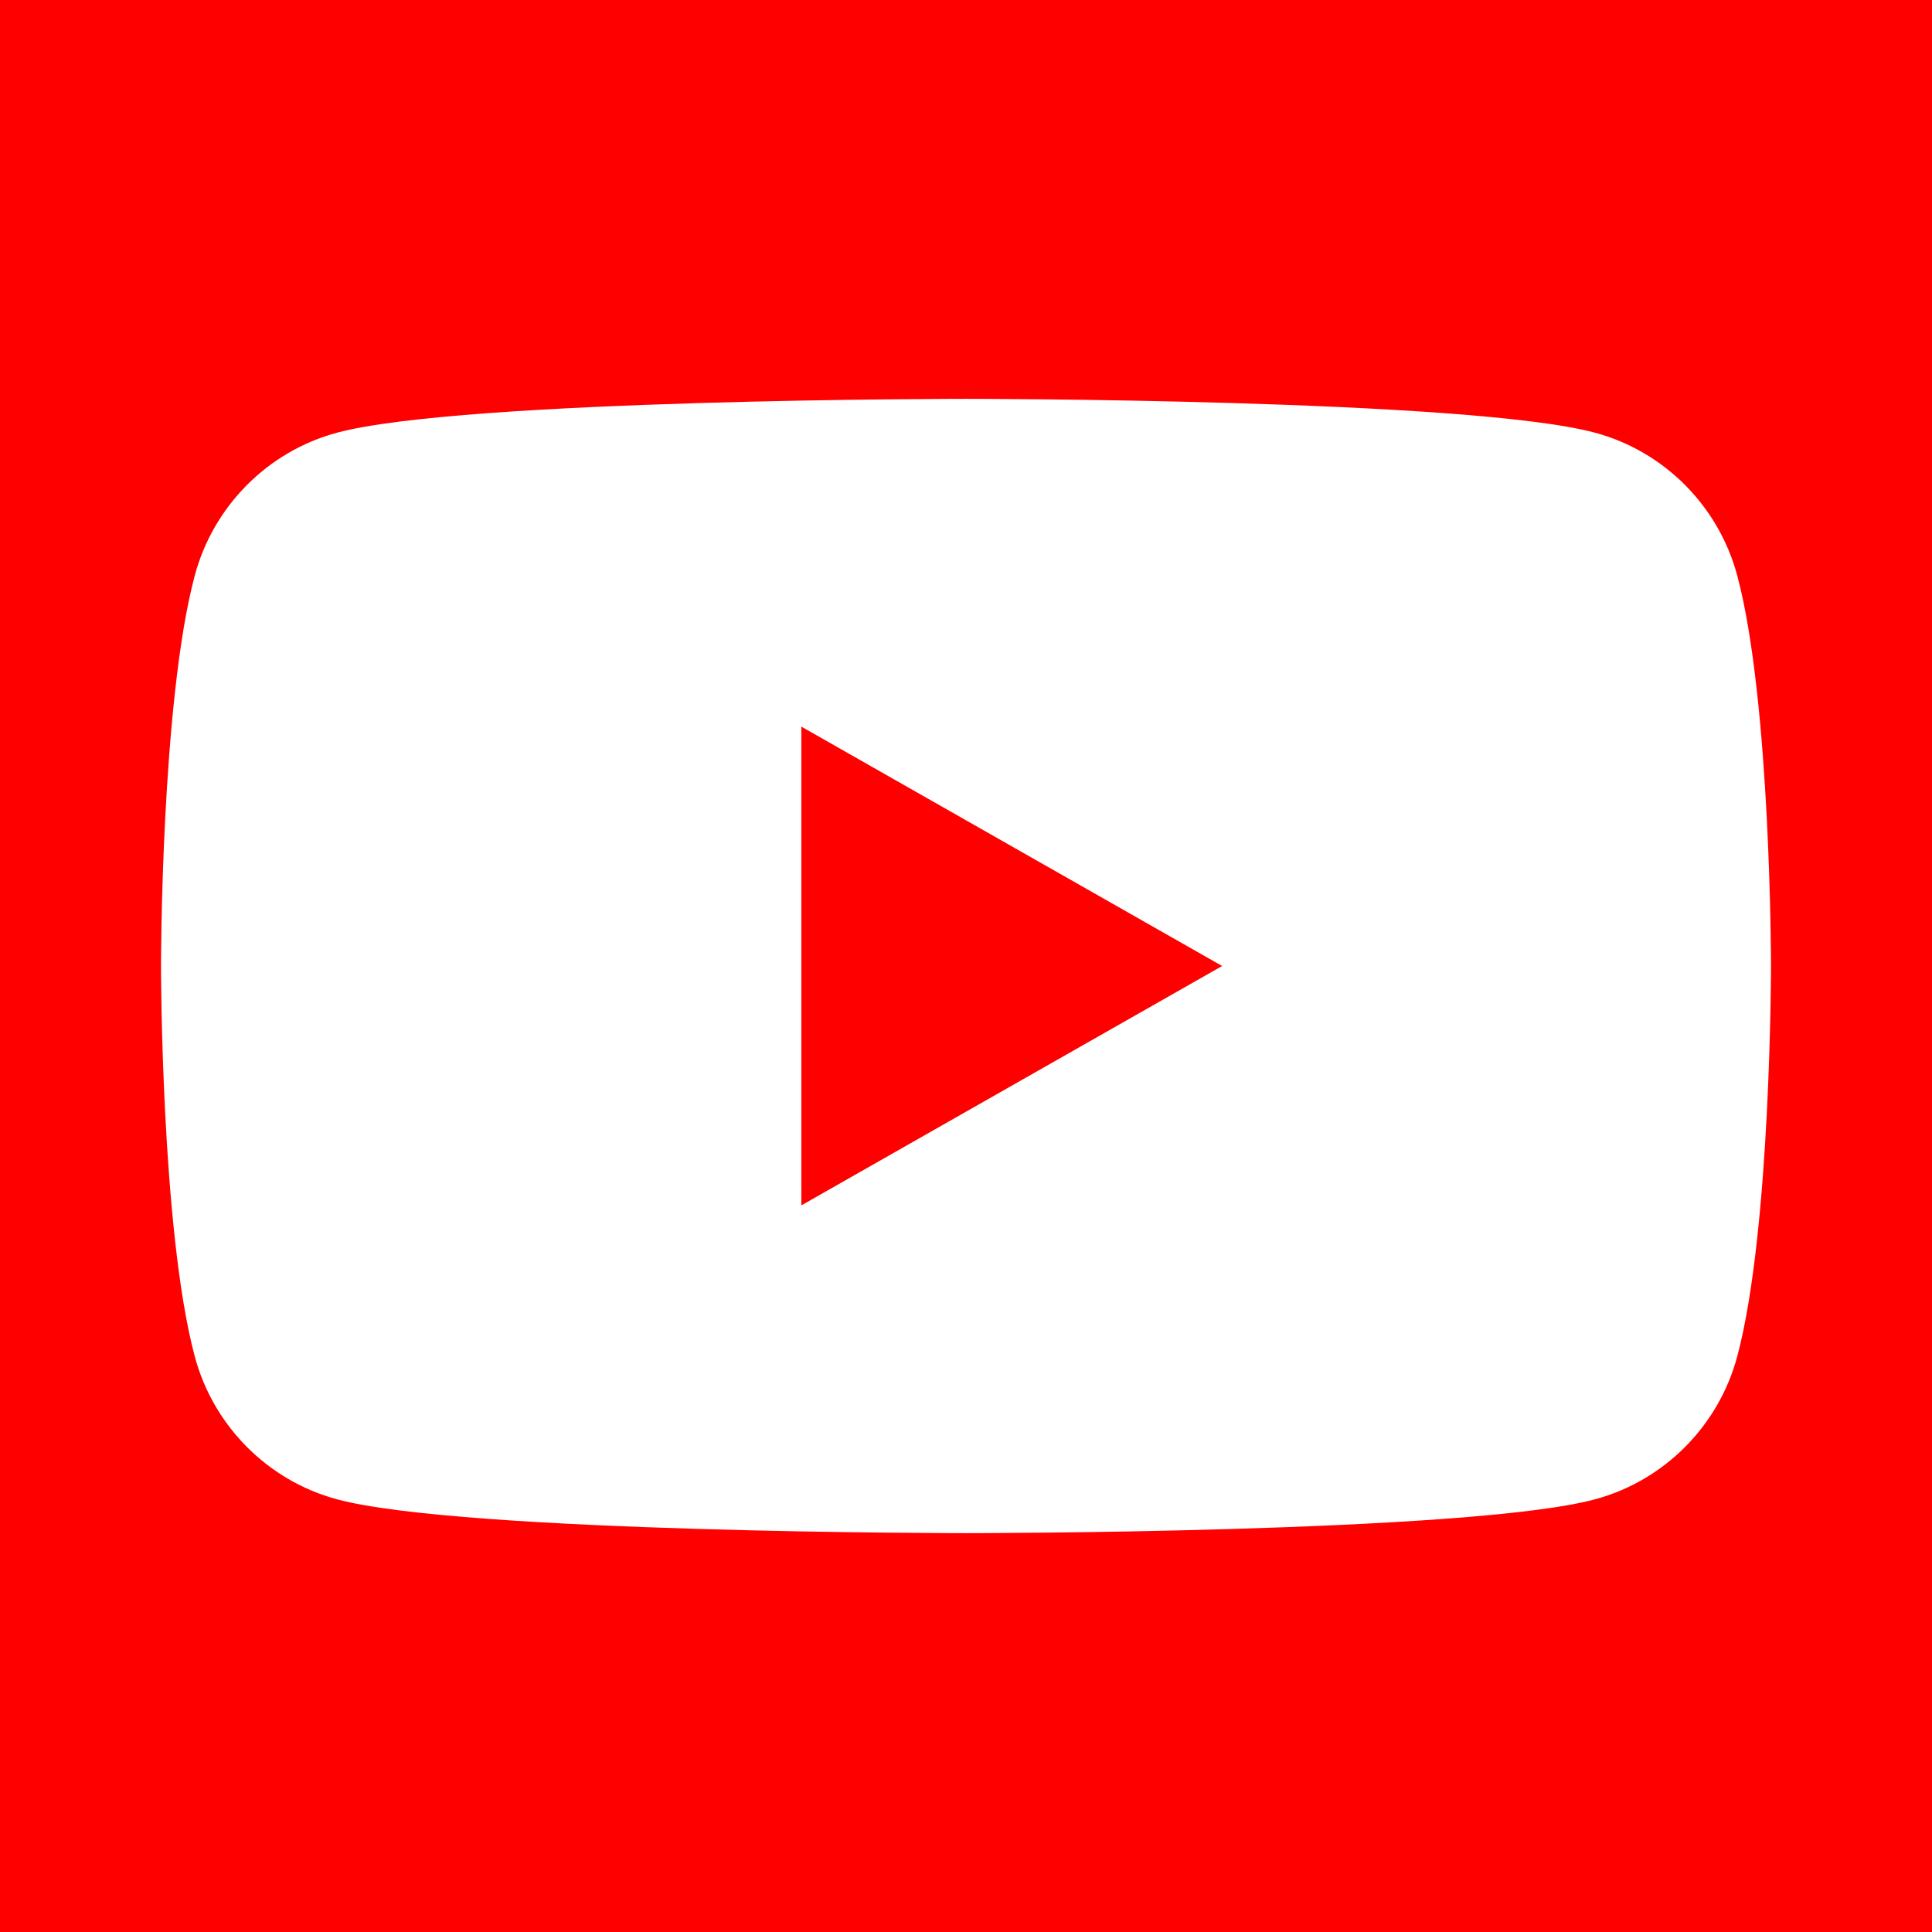
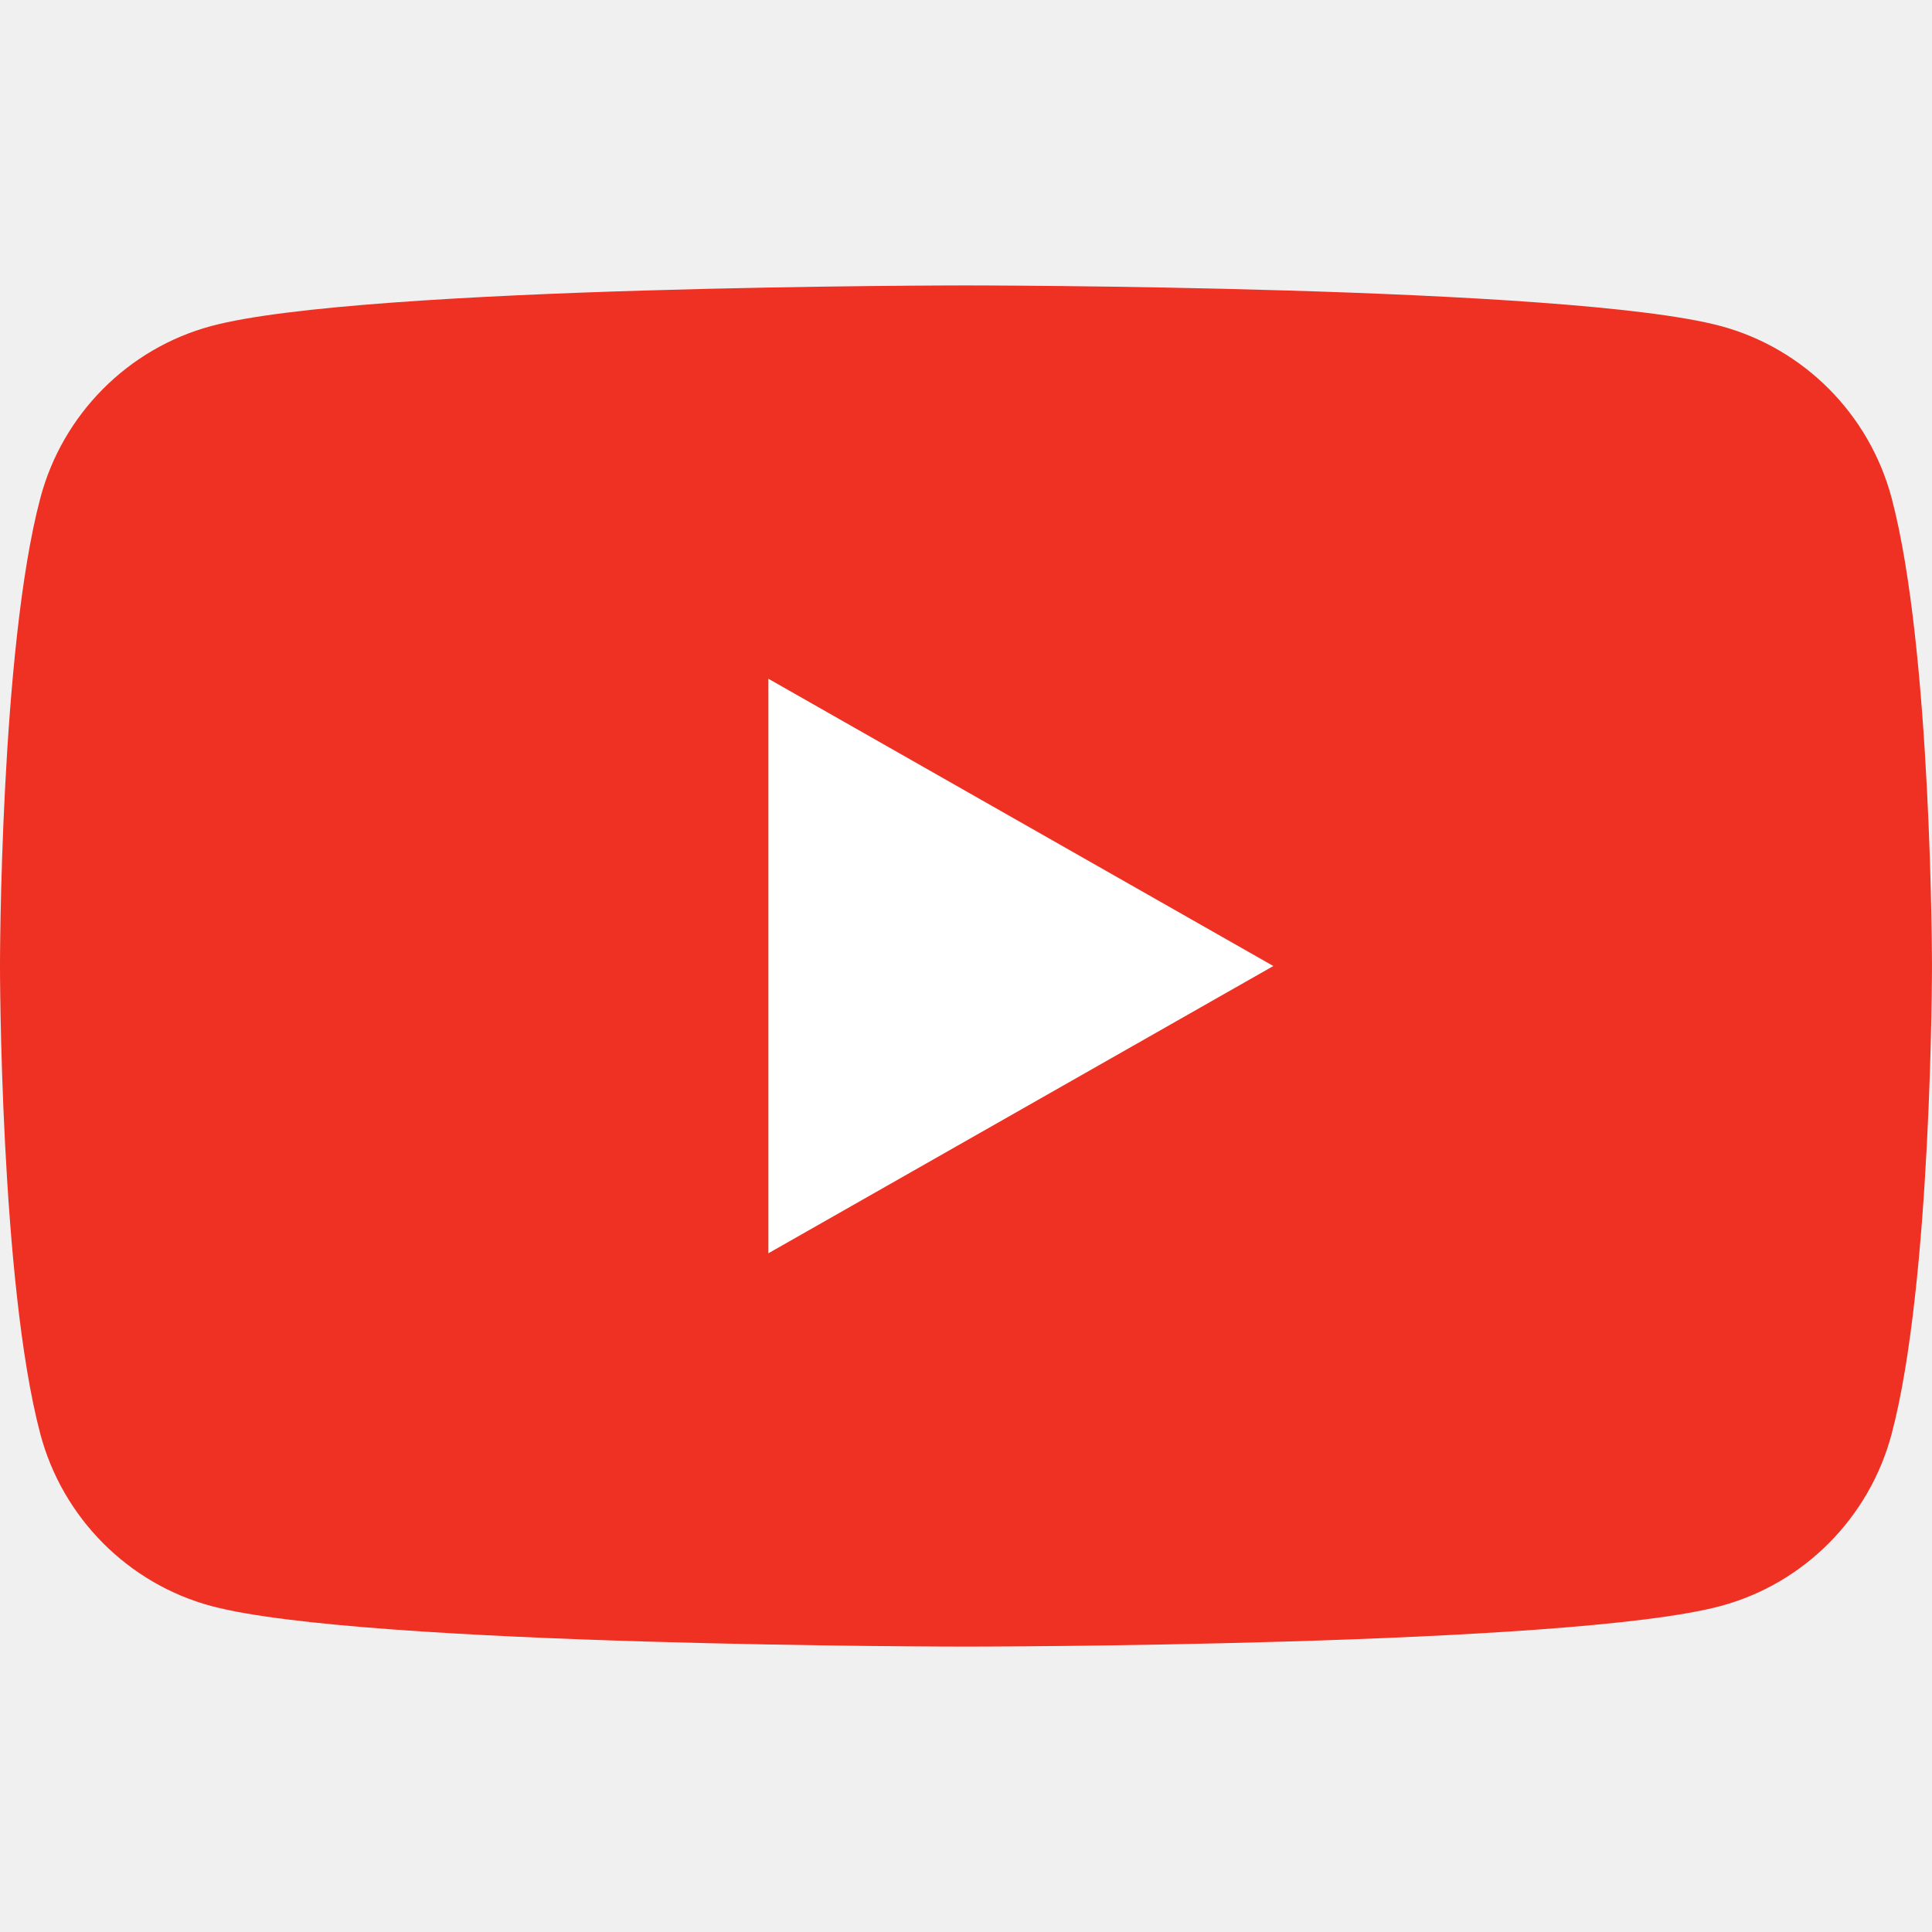
- <svg xmlns="http://www.w3.org/2000/svg" width="600" height="600" viewBox="0 0 158.75 158.75">
-   <path fill="red" d="M0 0h158.75v158.75H0z" />
-   <path d="M65.845 99.045v-39.34l34.576 19.67zm76.911-51.718c-1.521-5.73-6.004-10.241-11.696-11.772-10.316-2.783-51.685-2.783-51.685-2.783s-41.369 0-51.686 2.783c-5.691 1.531-10.174 6.042-11.695 11.772-2.765 10.383-2.765 32.048-2.765 32.048s0 21.664 2.765 32.048c1.52 5.73 6.004 10.24 11.695 11.773 10.317 2.782 51.686 2.782 51.686 2.782s41.369 0 51.685-2.782c5.692-1.532 10.175-6.043 11.696-11.773 2.765-10.384 2.765-32.048 2.765-32.048s0-21.665-2.765-32.048" fill="#fff" />
+ <svg xmlns="http://www.w3.org/2000/svg" width="100" height="100" viewBox="0 0 100 100">
+   <defs>
+     <clipPath clipPathUnits="userSpaceOnUse" id="a">
+       <path d="M0 192h192V0H0z" />
+     </clipPath>
+   </defs>
+   <g clip-path="url(#a)" transform="matrix(.56818 0 0 -.56818 -4.546 104.546)">
+     <path d="M180.322 138.637c-2.024 7.622-7.988 13.624-15.56 15.661C151.036 158 96 158 96 158s-55.037 0-68.762-3.702c-7.573-2.037-13.537-8.039-15.56-15.66C8 124.822 8 96 8 96s0-28.822 3.677-42.637c2.024-7.622 7.988-13.624 15.561-15.662 13.725-3.7 68.762-3.7 68.762-3.7s55.037 0 68.761 3.7c7.573 2.038 13.537 8.04 15.561 15.662C184 67.178 184 96 184 96s0 28.823-3.678 42.637" fill="#ee3123" />
+     <path d="M78 69.831v52.338L124 96z" fill="#fff" />
+   </g>
</svg>
